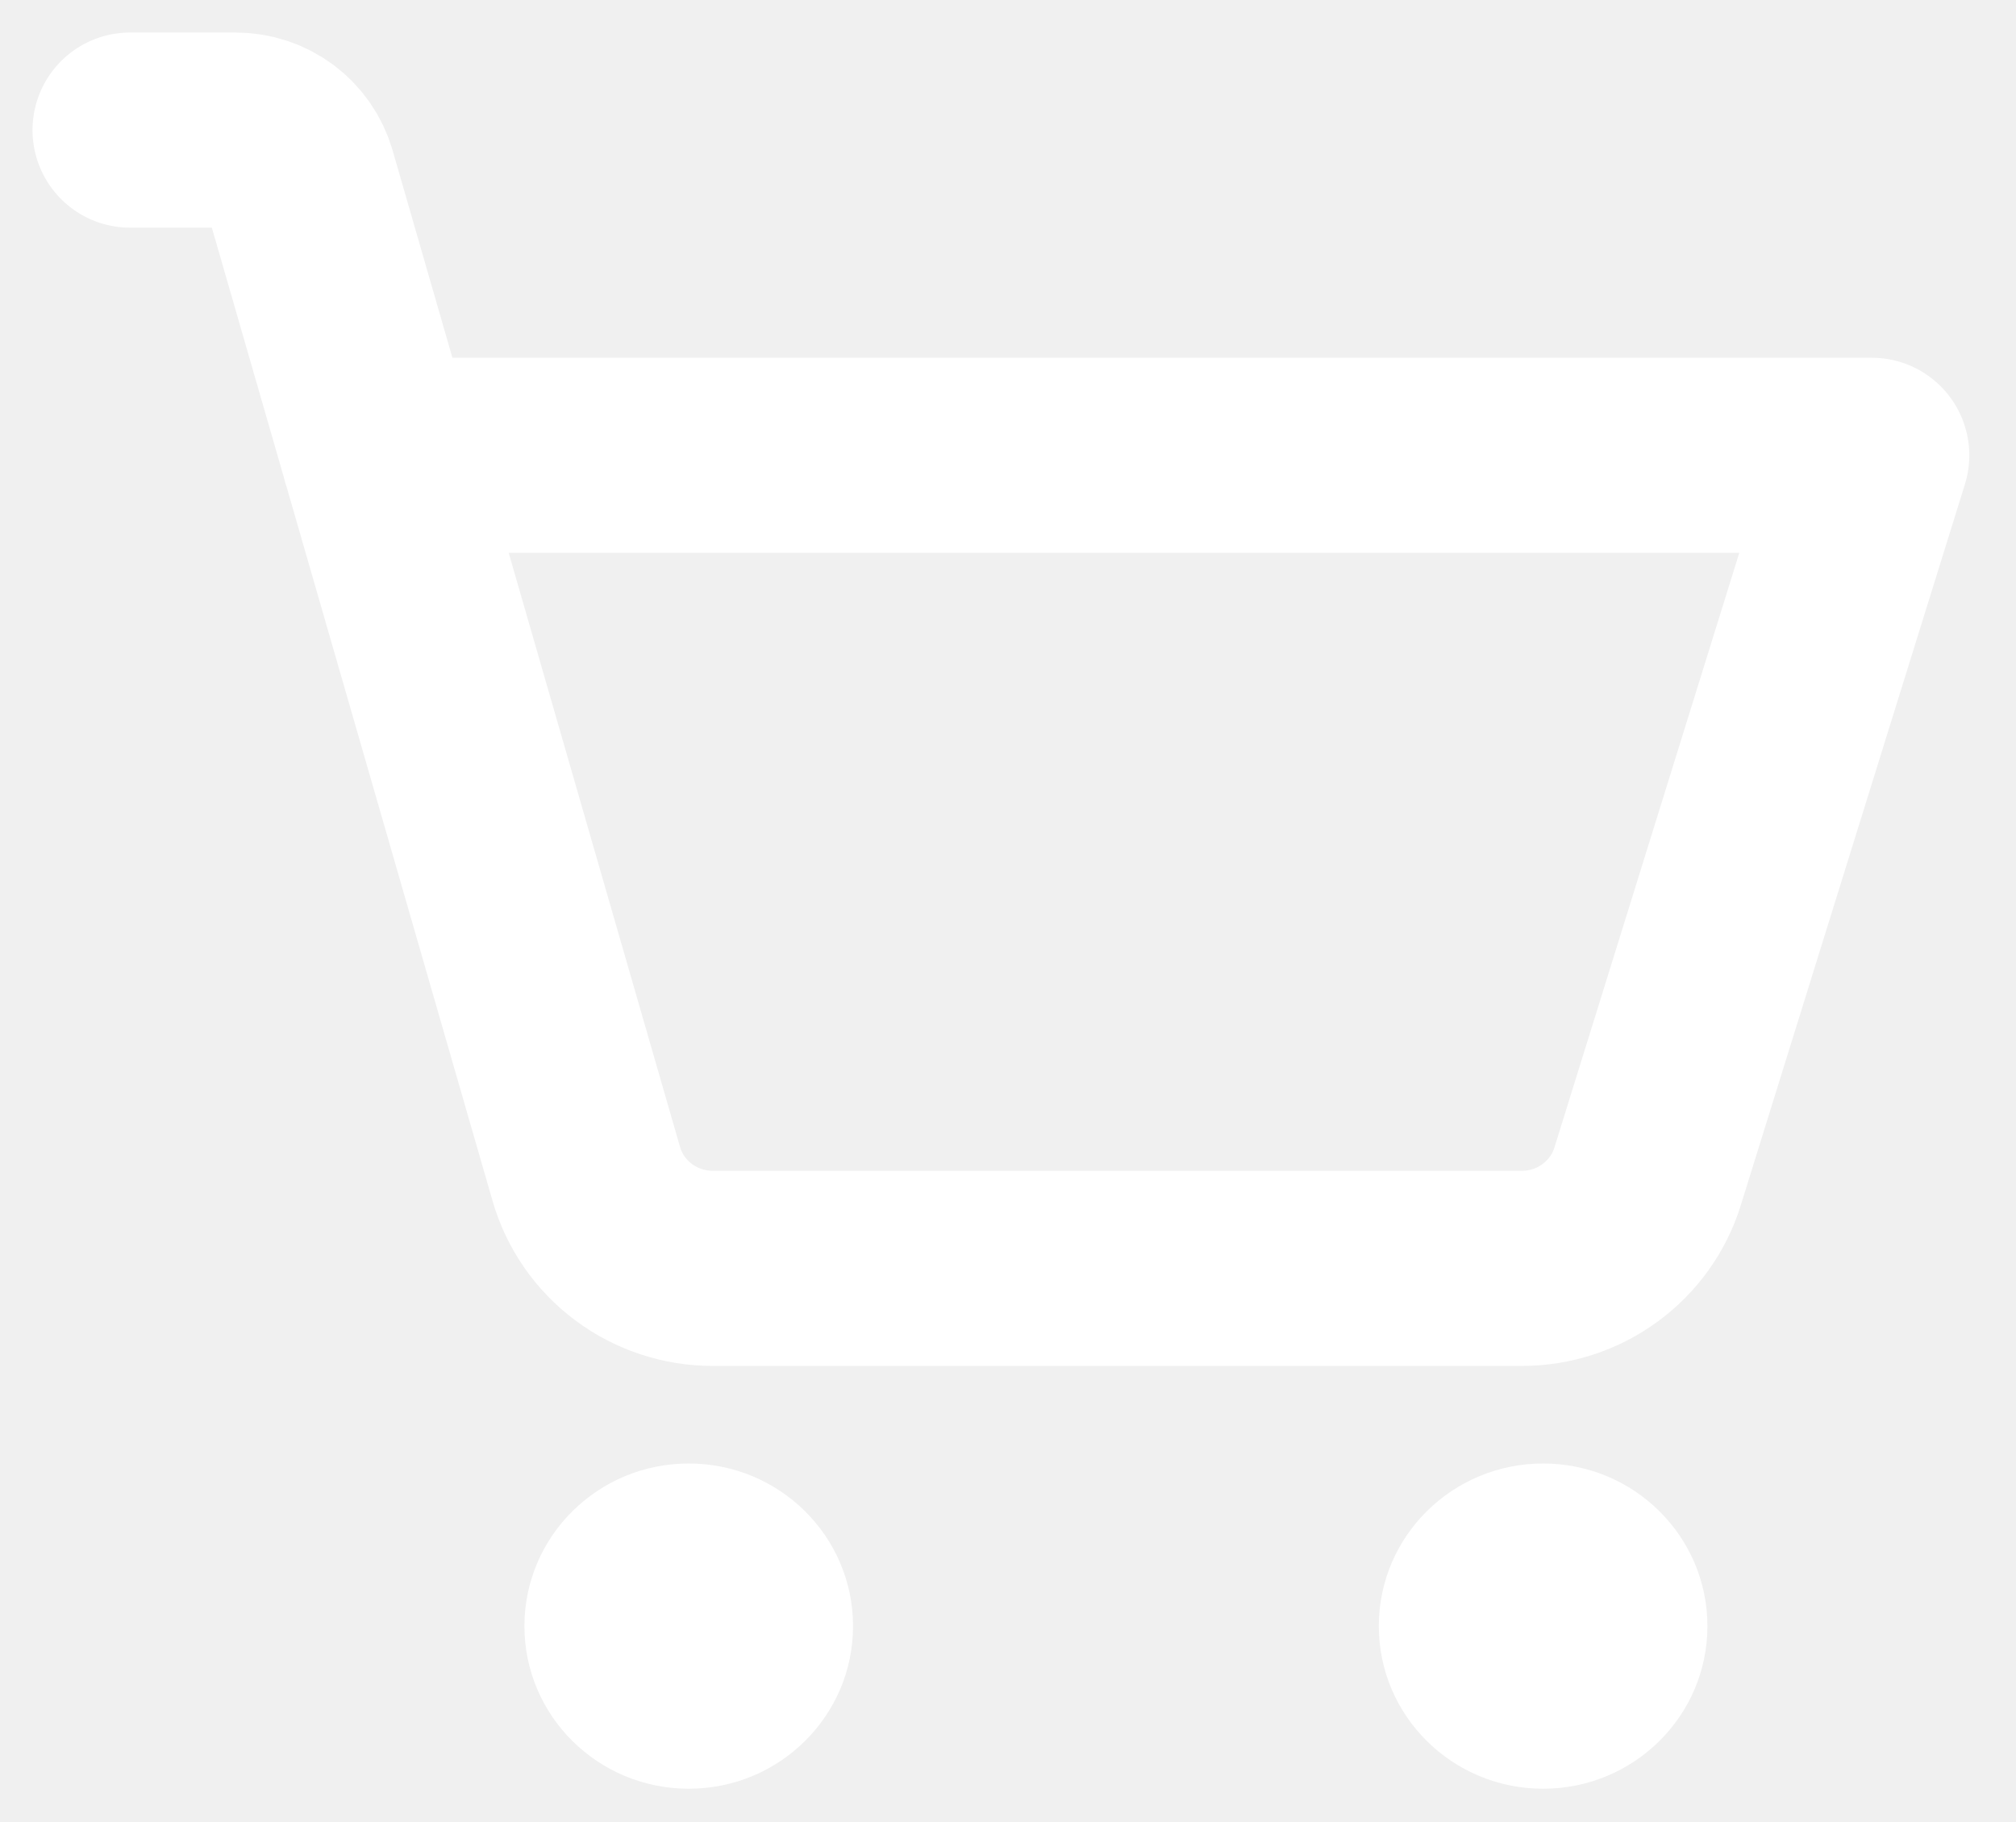
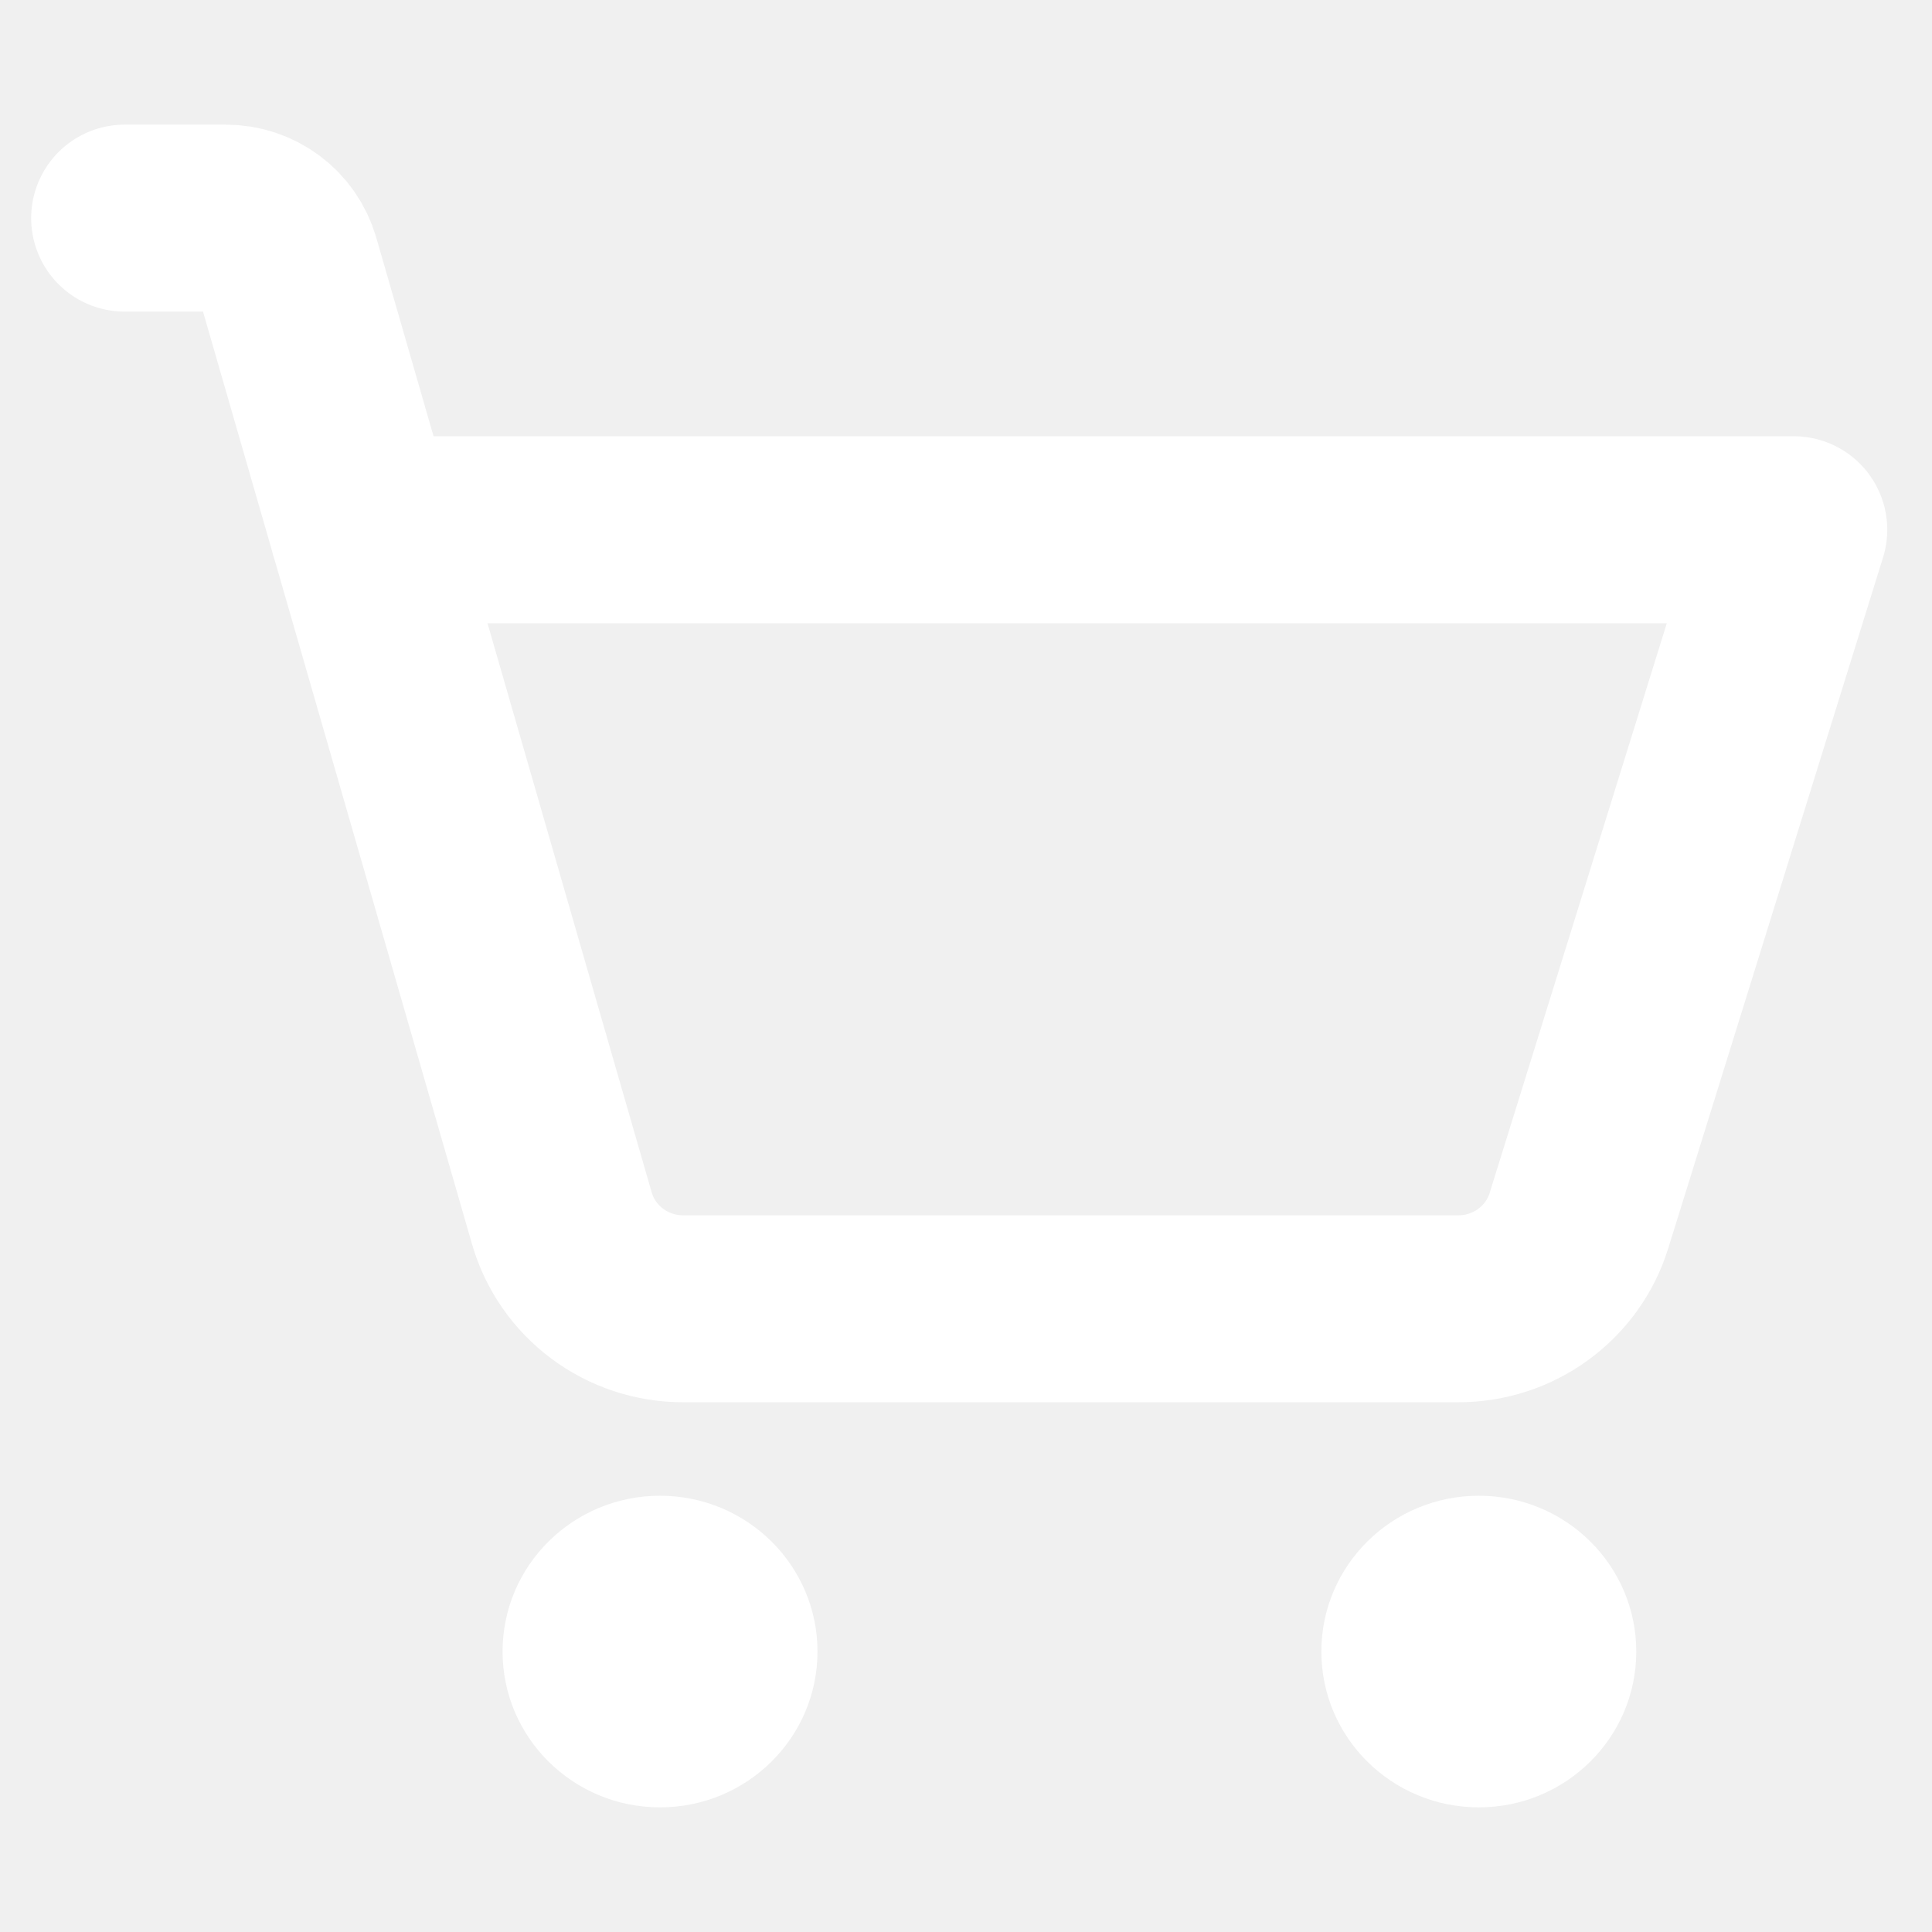
- <svg xmlns="http://www.w3.org/2000/svg" width="31" height="28" viewBox="0 0 31 28" fill="none">
+ <svg xmlns="http://www.w3.org/2000/svg" width="24" height="24" viewBox="0 0 31 28" fill="none">
  <g id="carrinho">
    <path id="Vector" d="M10.59 27.5C11.986 27.5 13.117 26.381 13.117 25C13.117 23.619 11.986 22.5 10.59 22.5C9.195 22.5 8.064 23.619 8.064 25C8.064 26.381 9.195 27.5 10.59 27.5Z" fill="white" />
    <path id="Vector_2" d="M23.729 27.5C25.124 27.5 26.255 26.381 26.255 25C26.255 23.619 25.124 22.5 23.729 22.5C22.333 22.5 21.202 23.619 21.202 25C21.202 26.381 22.333 27.5 23.729 27.5Z" fill="white" />
    <g id="Vector_3">
      <path d="M5.826 7H28.782L25.334 18.089C25.207 18.498 24.95 18.855 24.602 19.109C24.255 19.363 23.834 19.5 23.401 19.5H10.96C10.521 19.5 10.094 19.359 9.743 19.097C9.392 18.835 9.137 18.468 9.016 18.05L4.595 2.725C4.534 2.516 4.406 2.331 4.23 2.2C4.054 2.07 3.84 1.999 3.62 2H2" fill="none" />
      <path d="M5.826 7H28.782L25.334 18.089C25.207 18.498 24.95 18.855 24.602 19.109C24.255 19.363 23.834 19.5 23.401 19.5H10.96C10.521 19.5 10.094 19.359 9.743 19.097C9.392 18.835 9.137 18.468 9.016 18.05L4.595 2.725C4.534 2.516 4.406 2.331 4.23 2.2C4.054 2.07 3.84 1.999 3.62 2H2" stroke="white" stroke-width="3" stroke-linecap="round" stroke-linejoin="round" />
    </g>
  </g>
</svg>
